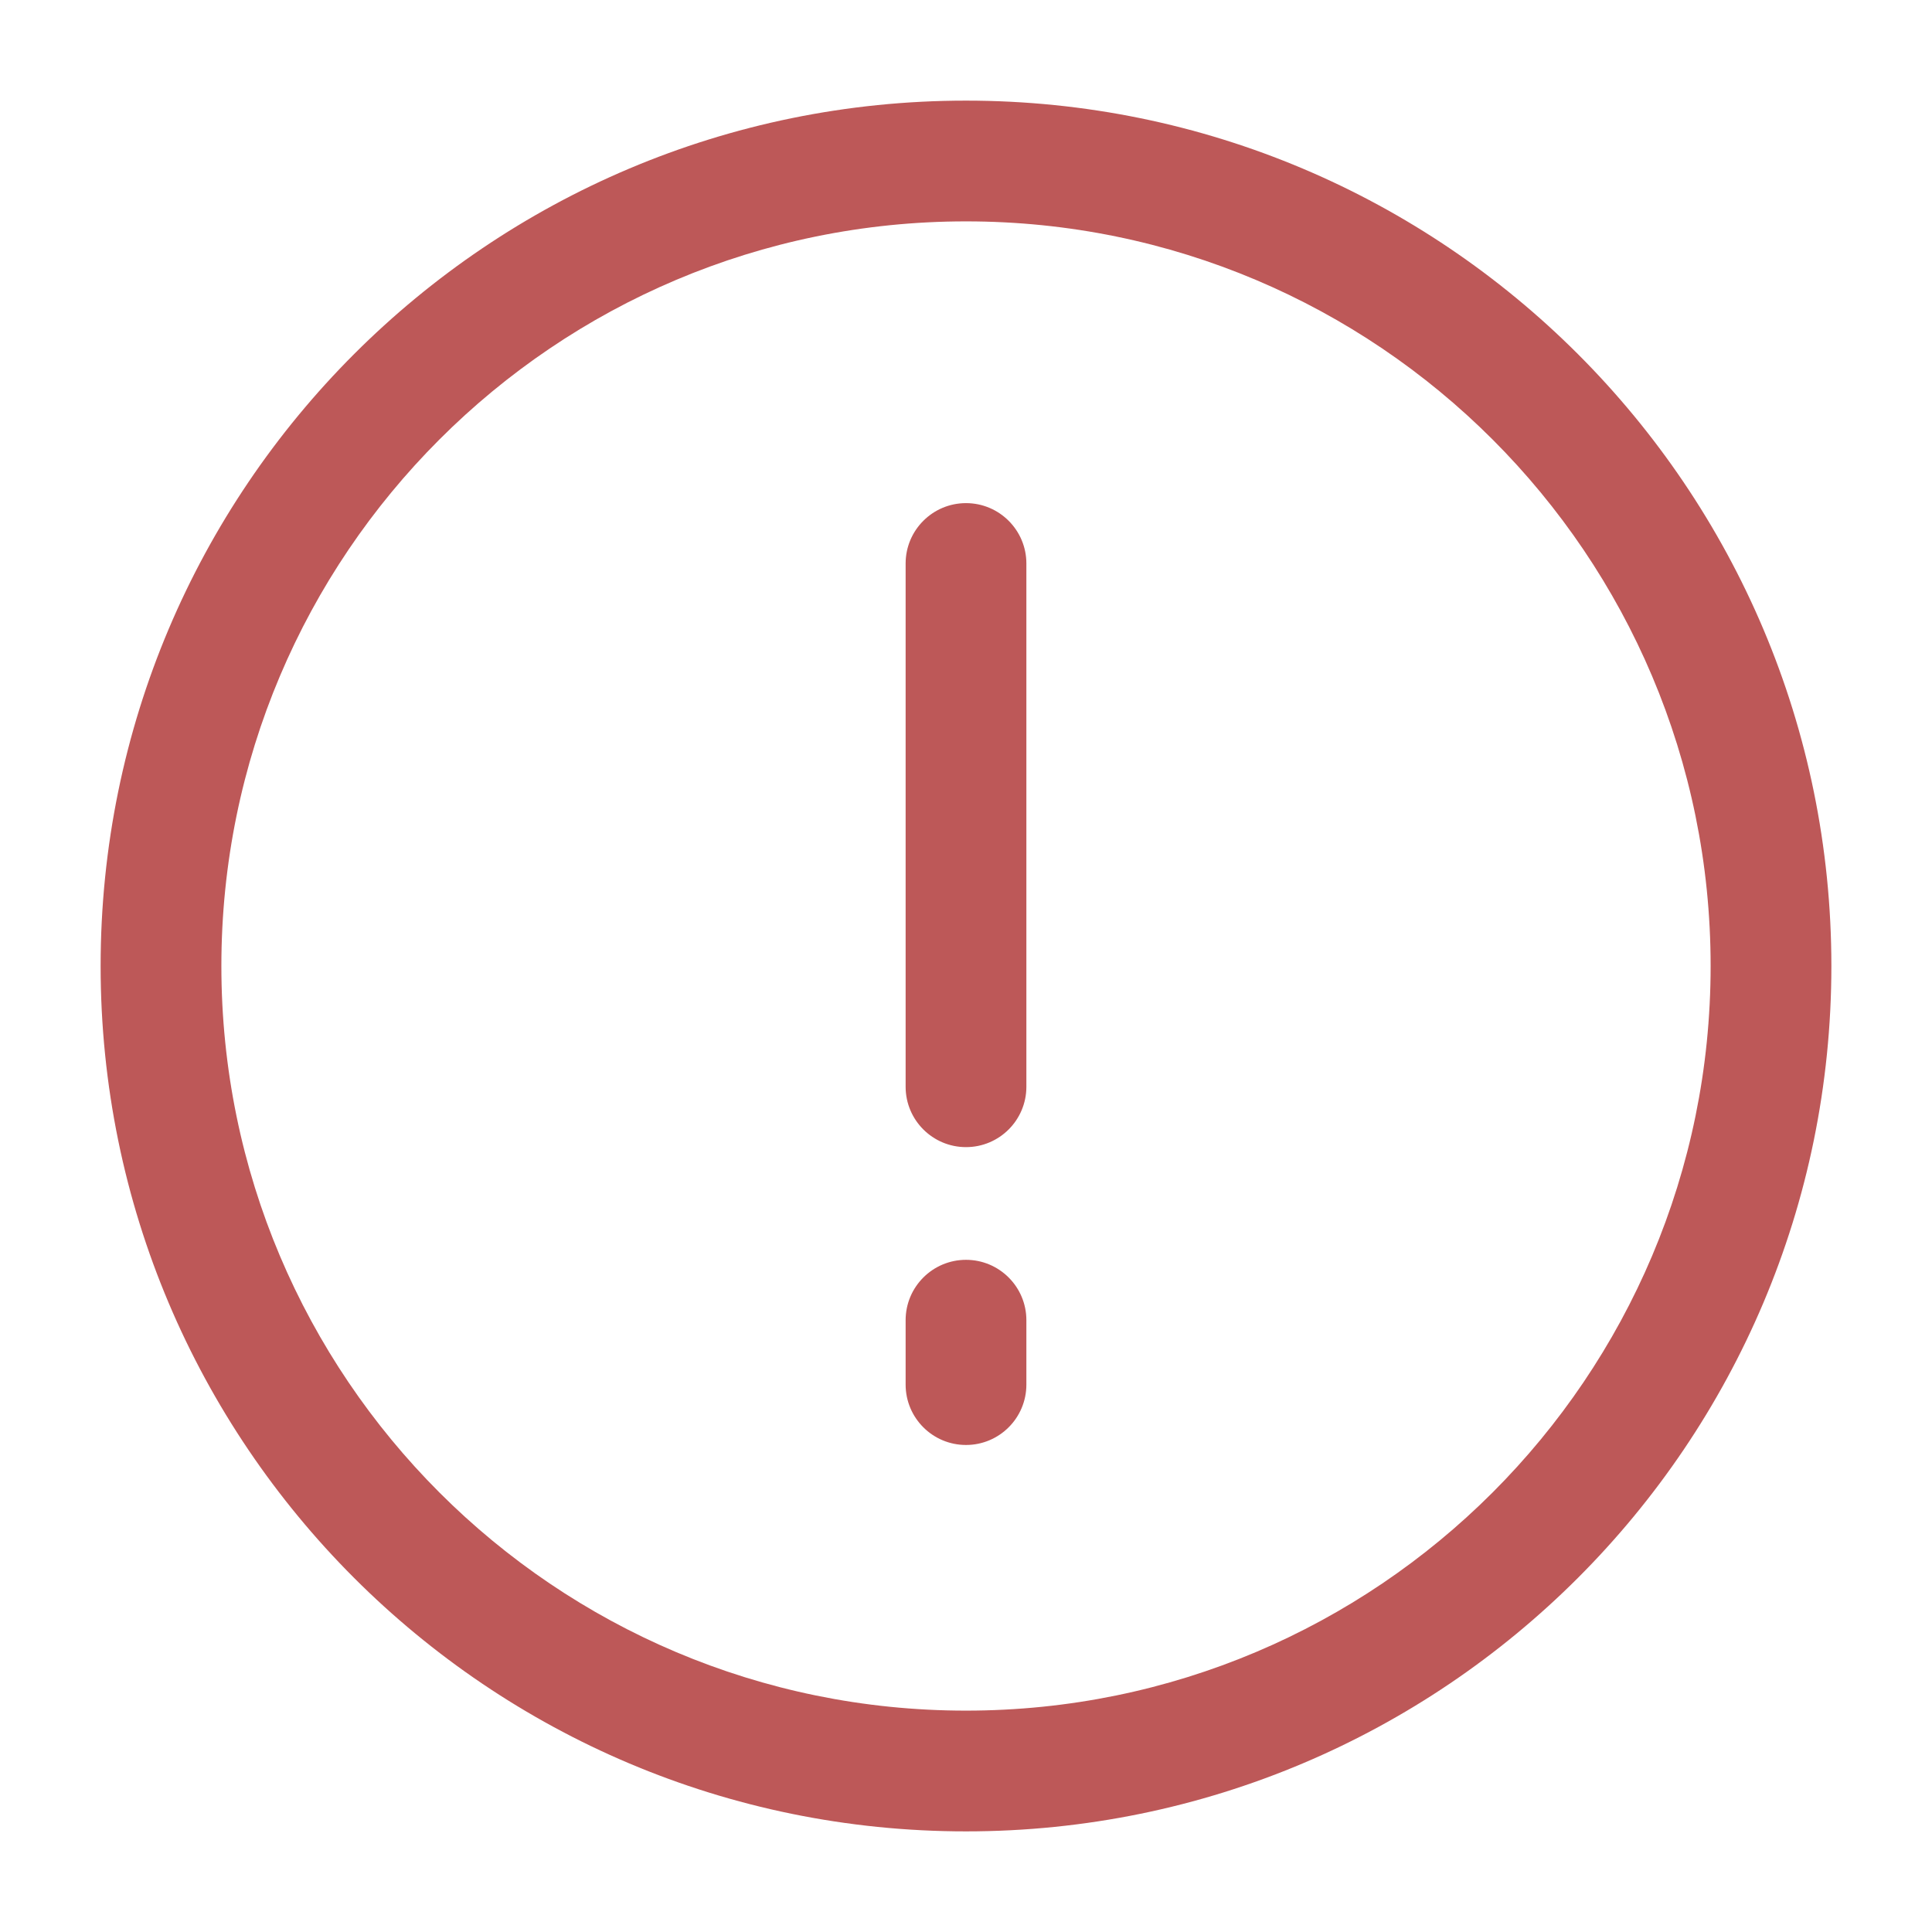
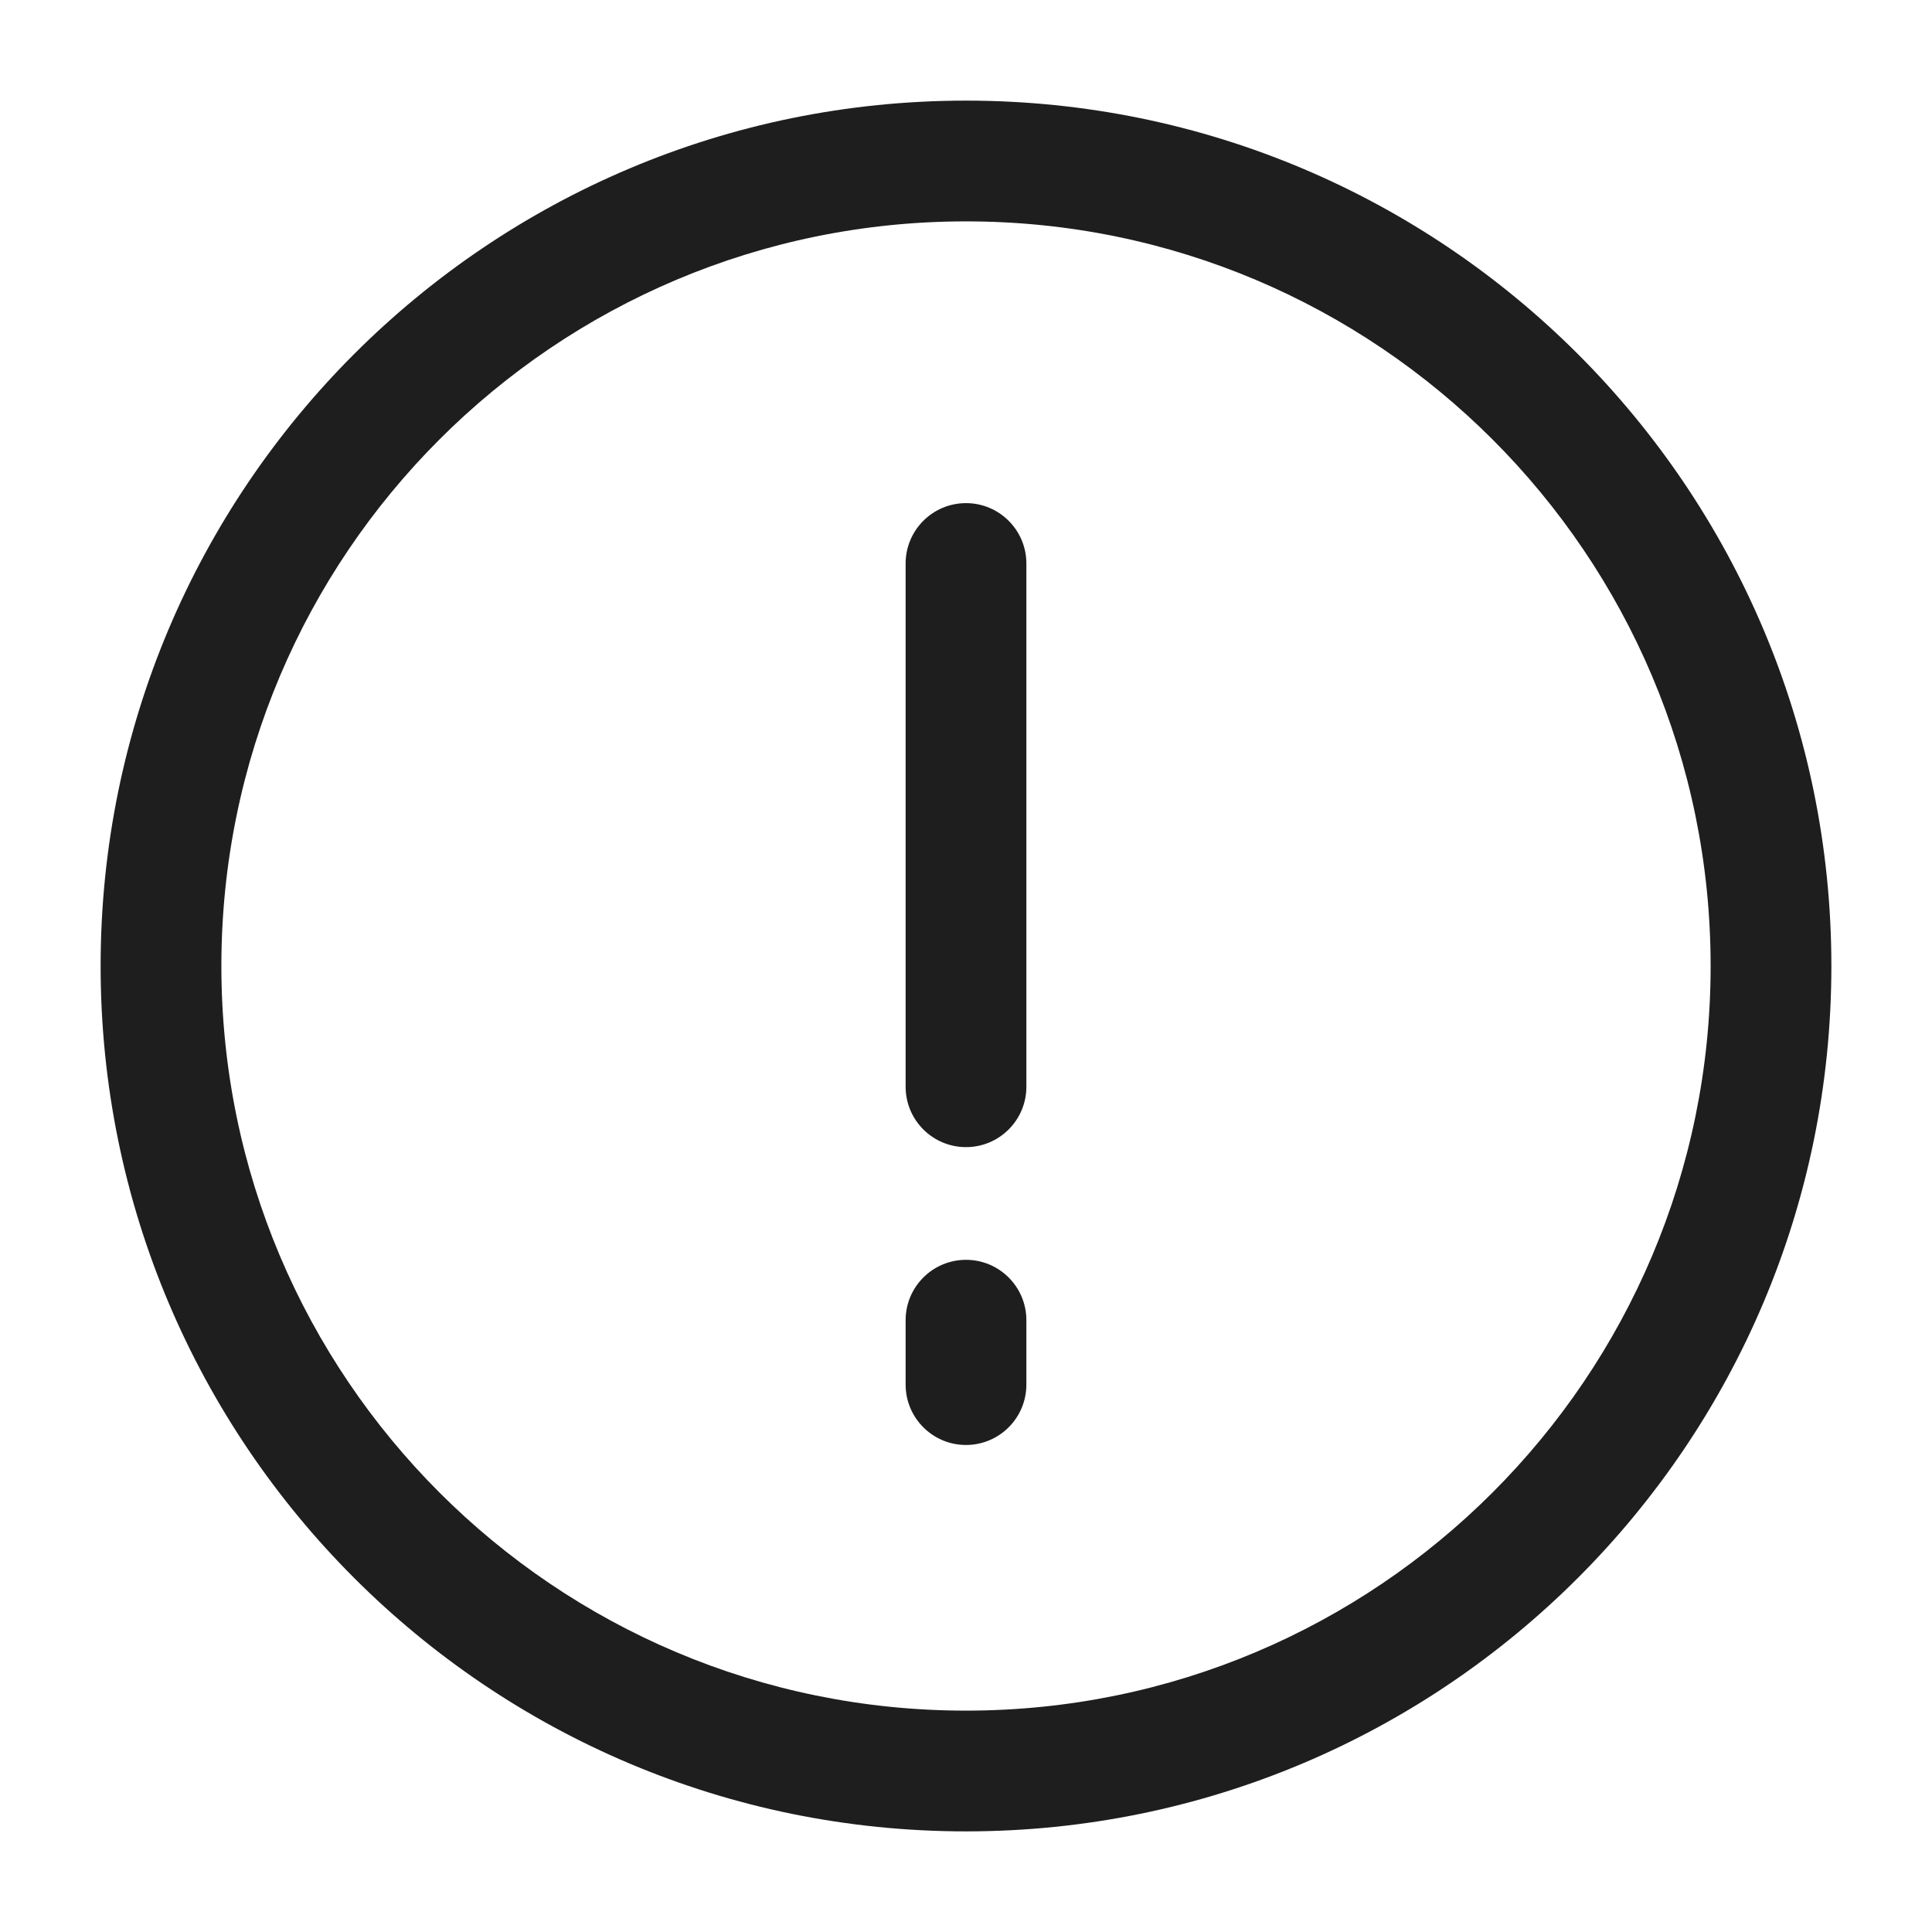
<svg xmlns="http://www.w3.org/2000/svg" width="24" height="24" viewBox="0 0 24 24" fill="none">
-   <path fill-rule="evenodd" clip-rule="evenodd" d="M2.75 12C2.75 6.891 6.891 2.75 12 2.75C17.109 2.75 21.25 6.891 21.25 12C21.25 17.109 17.109 21.25 12 21.25C6.891 21.25 2.75 17.109 2.75 12ZM12 1.25C6.063 1.25 1.25 6.063 1.25 12C1.25 17.937 6.063 22.75 12 22.75C17.937 22.75 22.75 17.937 22.75 12C22.75 6.063 17.937 1.25 12 1.25ZM11.25 17.2C11.25 17.614 11.586 17.95 12 17.95C12.414 17.95 12.75 17.614 12.75 17.2V16.4C12.75 15.986 12.414 15.65 12 15.65C11.586 15.65 11.25 15.986 11.25 16.4V17.2ZM11.25 13.5C11.25 13.914 11.586 14.25 12 14.25C12.414 14.25 12.75 13.914 12.75 13.5V7C12.75 6.586 12.414 6.25 12 6.25C11.586 6.25 11.25 6.586 11.25 7V13.5Z" fill="#BD5858" />
+   <path fill-rule="evenodd" clip-rule="evenodd" d="M2.75 12C2.75 6.891 6.891 2.75 12 2.75C17.109 2.75 21.25 6.891 21.25 12C21.25 17.109 17.109 21.25 12 21.25C6.891 21.25 2.75 17.109 2.75 12ZM12 1.25C6.063 1.25 1.25 6.063 1.25 12C1.25 17.937 6.063 22.75 12 22.75C17.937 22.75 22.75 17.937 22.75 12C22.75 6.063 17.937 1.25 12 1.25ZM11.25 17.2C11.25 17.614 11.586 17.95 12 17.95C12.414 17.95 12.75 17.614 12.75 17.2V16.4C12.75 15.986 12.414 15.65 12 15.65C11.586 15.65 11.25 15.986 11.25 16.4V17.2ZM11.25 13.5C11.25 13.914 11.586 14.25 12 14.25C12.414 14.25 12.75 13.914 12.75 13.5V7C12.75 6.586 12.414 6.25 12 6.25C11.586 6.25 11.25 6.586 11.25 7V13.5Z" fill="#1F1E1E" />
</svg>
